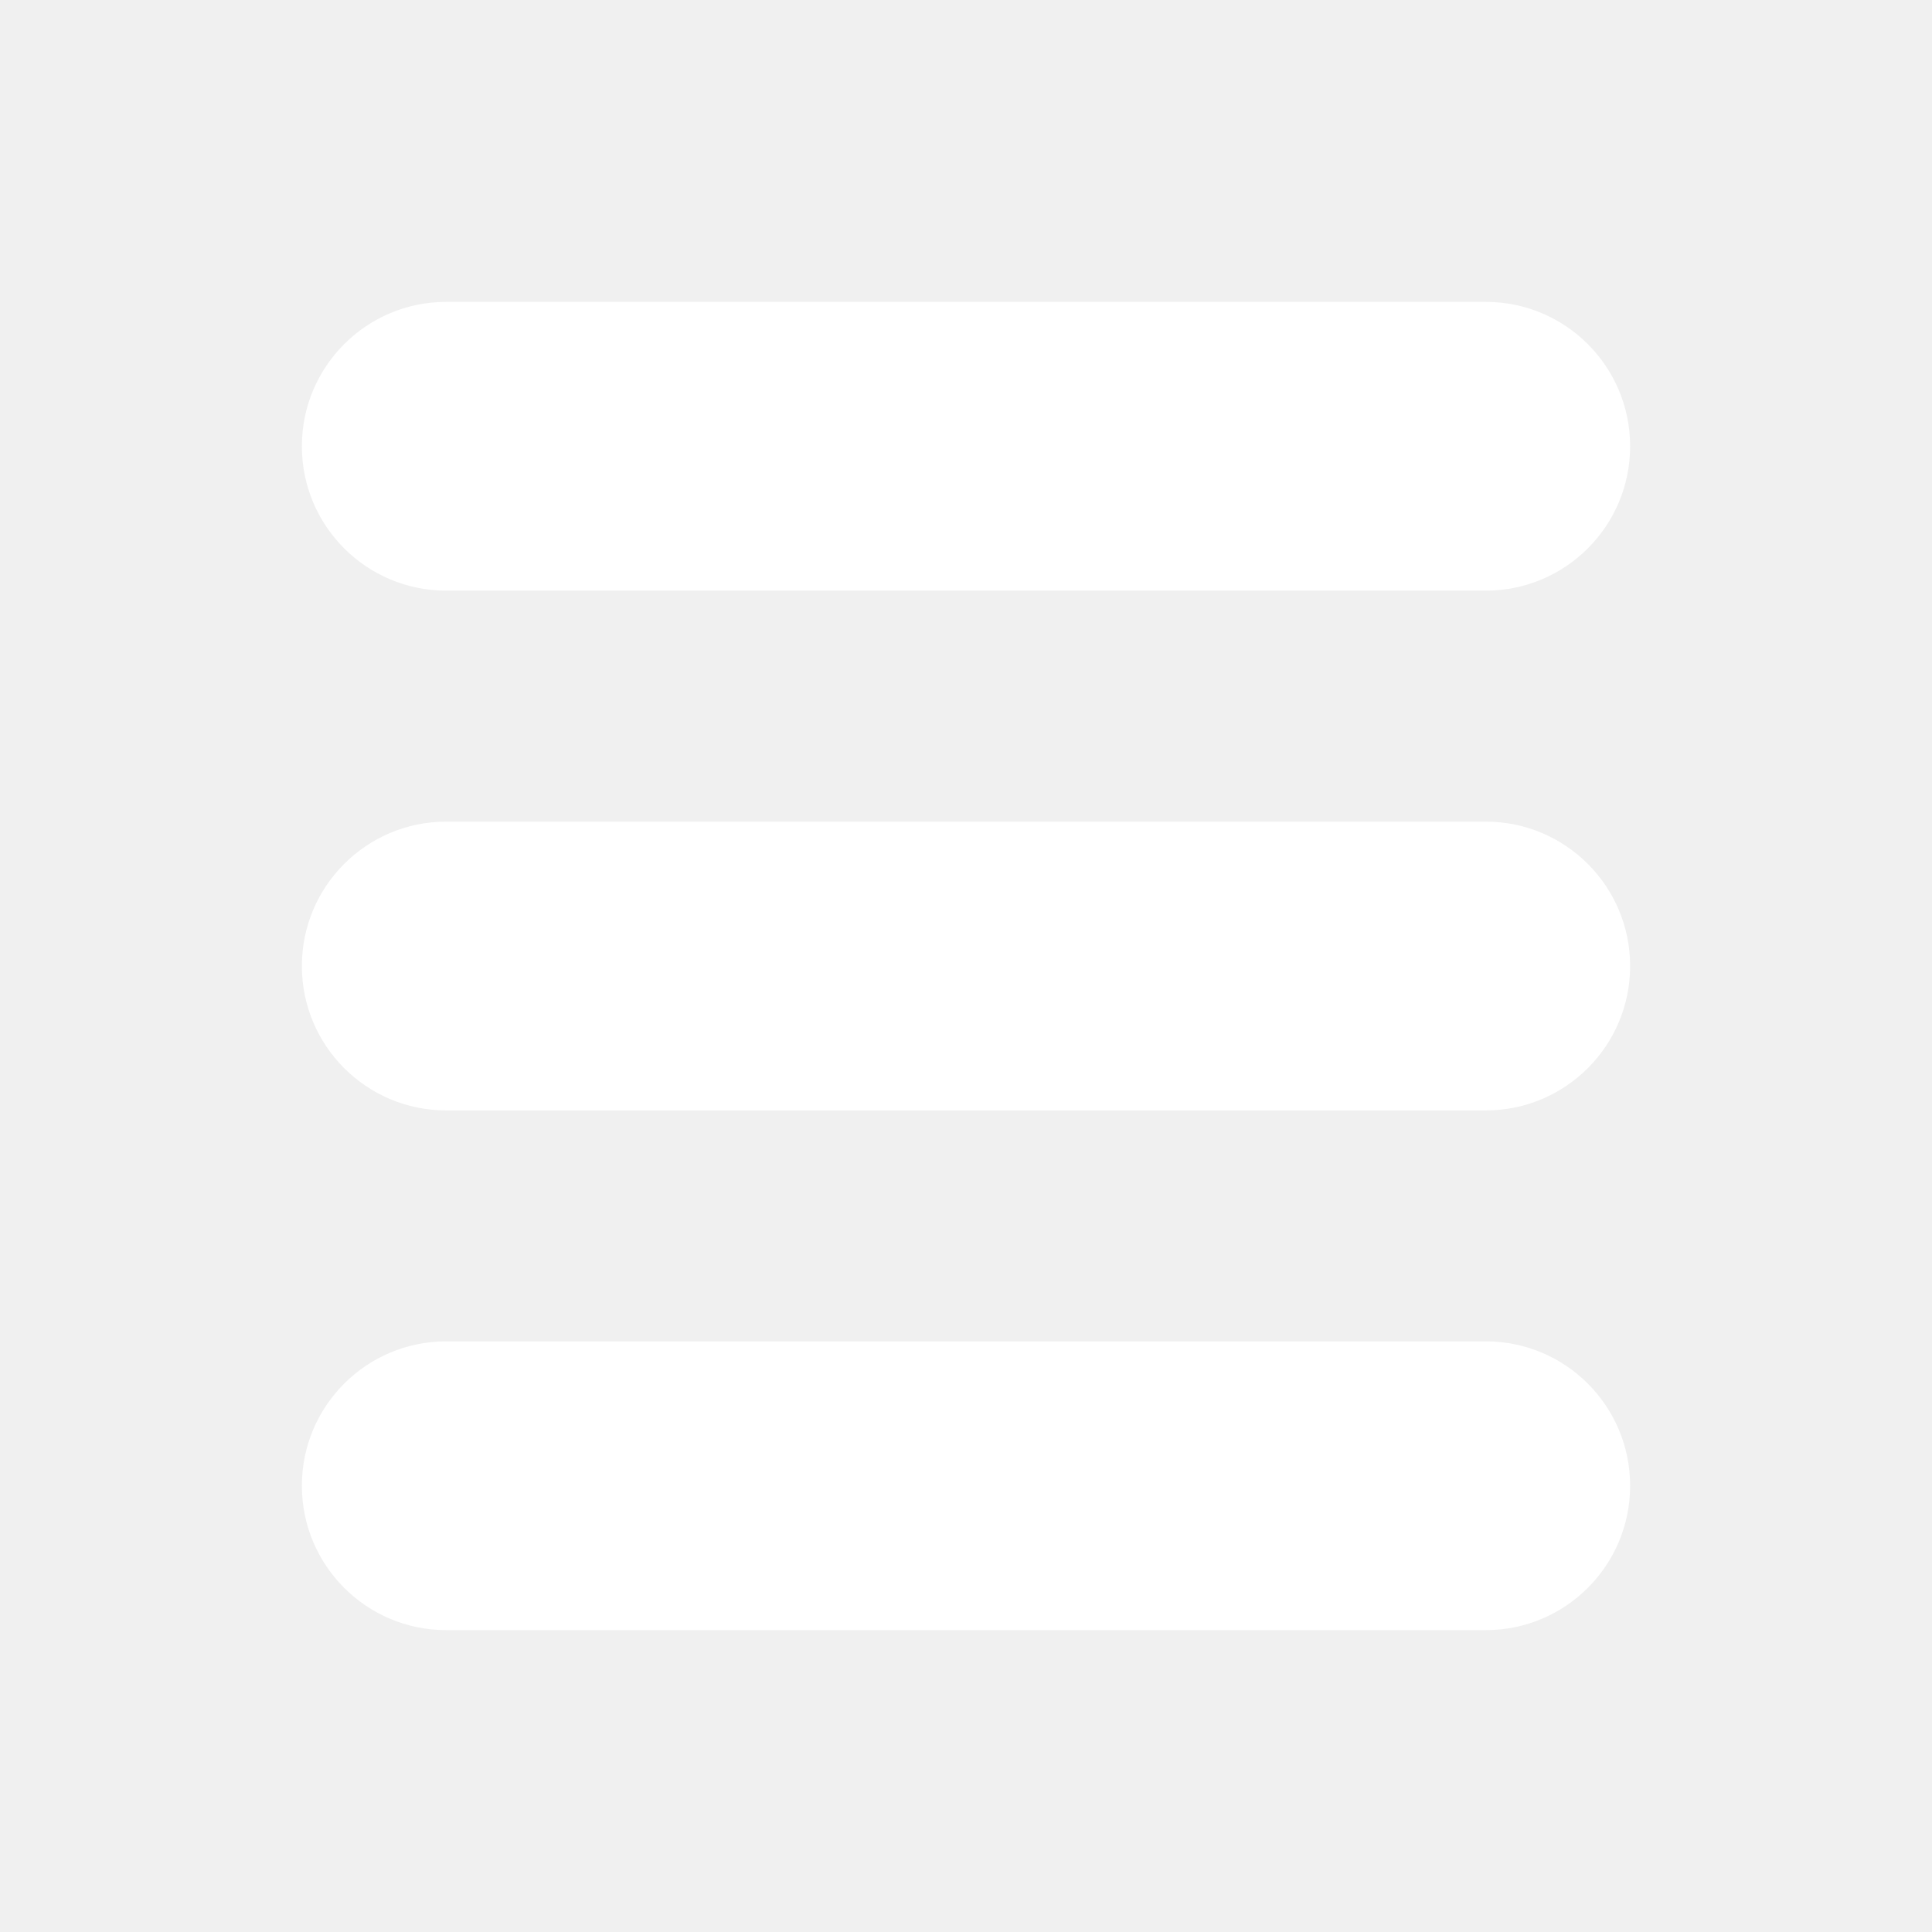
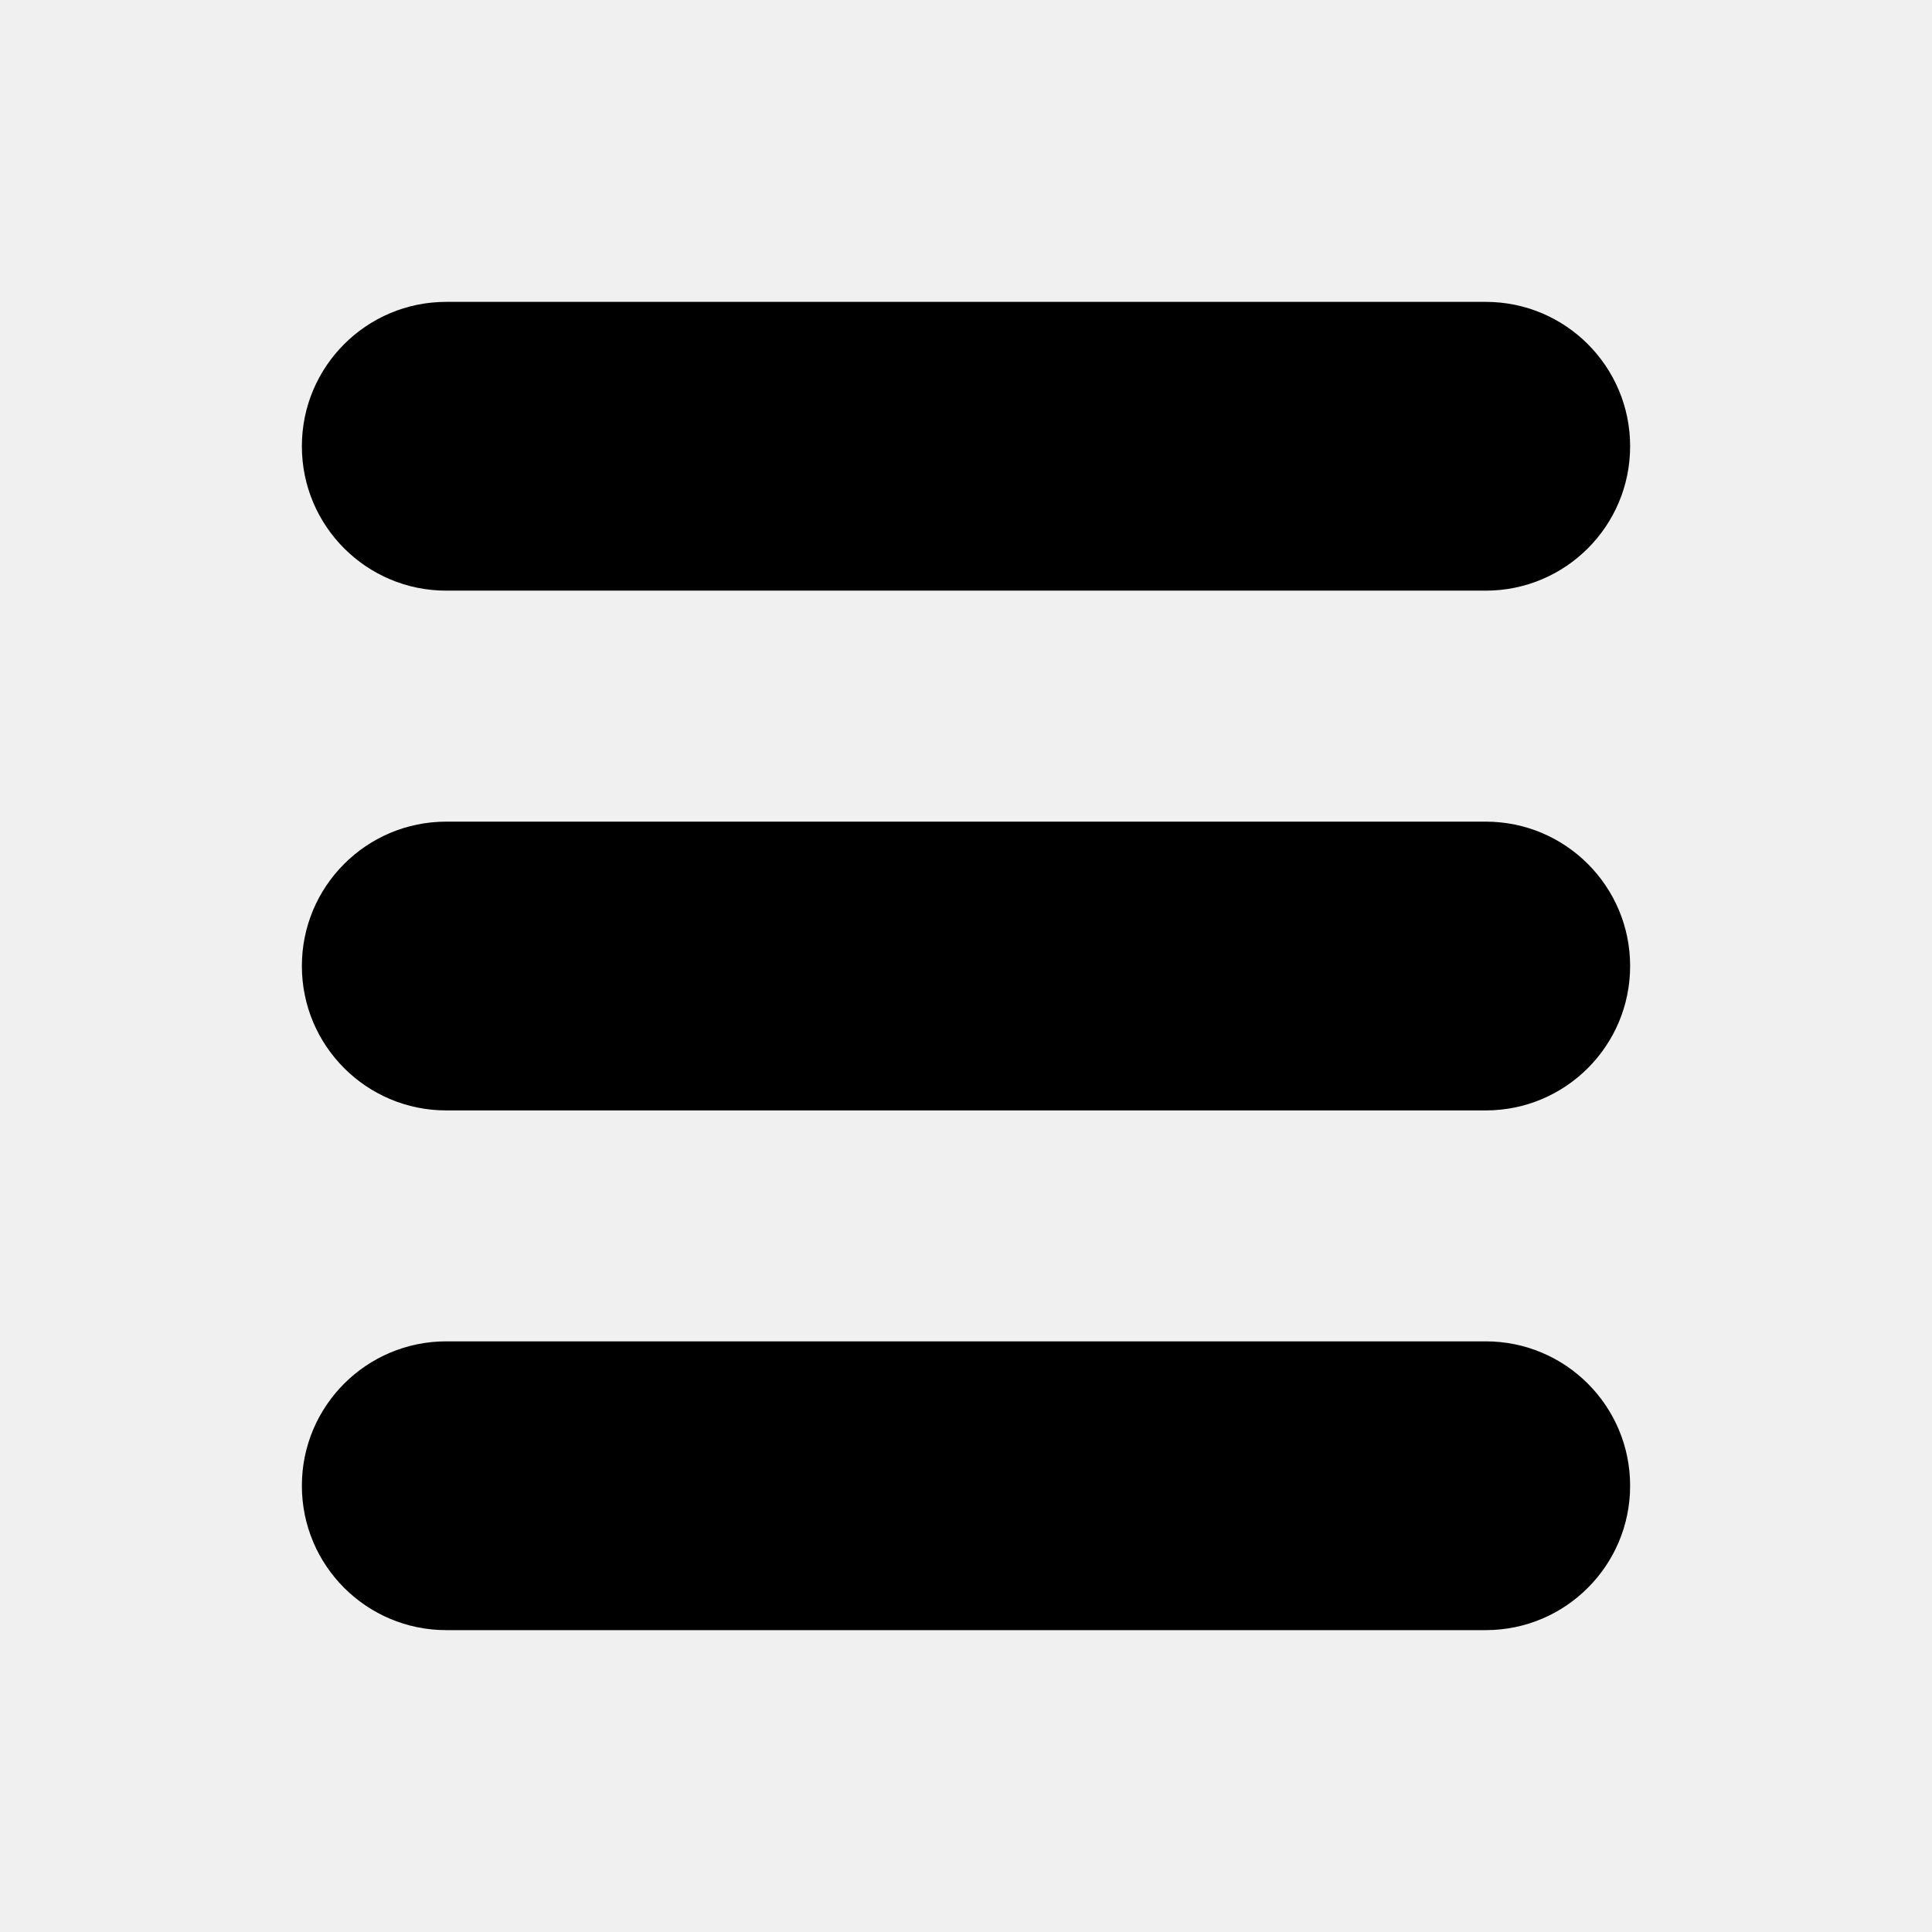
<svg xmlns="http://www.w3.org/2000/svg" width="32px" height="32px" viewBox="0 0 32 32" version="1.1">
  <defs />
  <g id="icons" stroke="none" stroke-width="1" fill="none" fill-rule="evenodd">
-     <g id="menu" fill="#FFFFFF">
+     <g id="menu" fill="currentColor">
      <rect id="Combined-Shape" x="5" y="5" width="22" height="4.783" rx="2.391" />
      <rect id="Rectangle-3" x="5" y="13.609" width="22" height="4.783" rx="2.391" />
      <rect id="Rectangle-3" x="5" y="22.217" width="22" height="4.783" rx="2.391" />
    </g>
  </g>
</svg>
